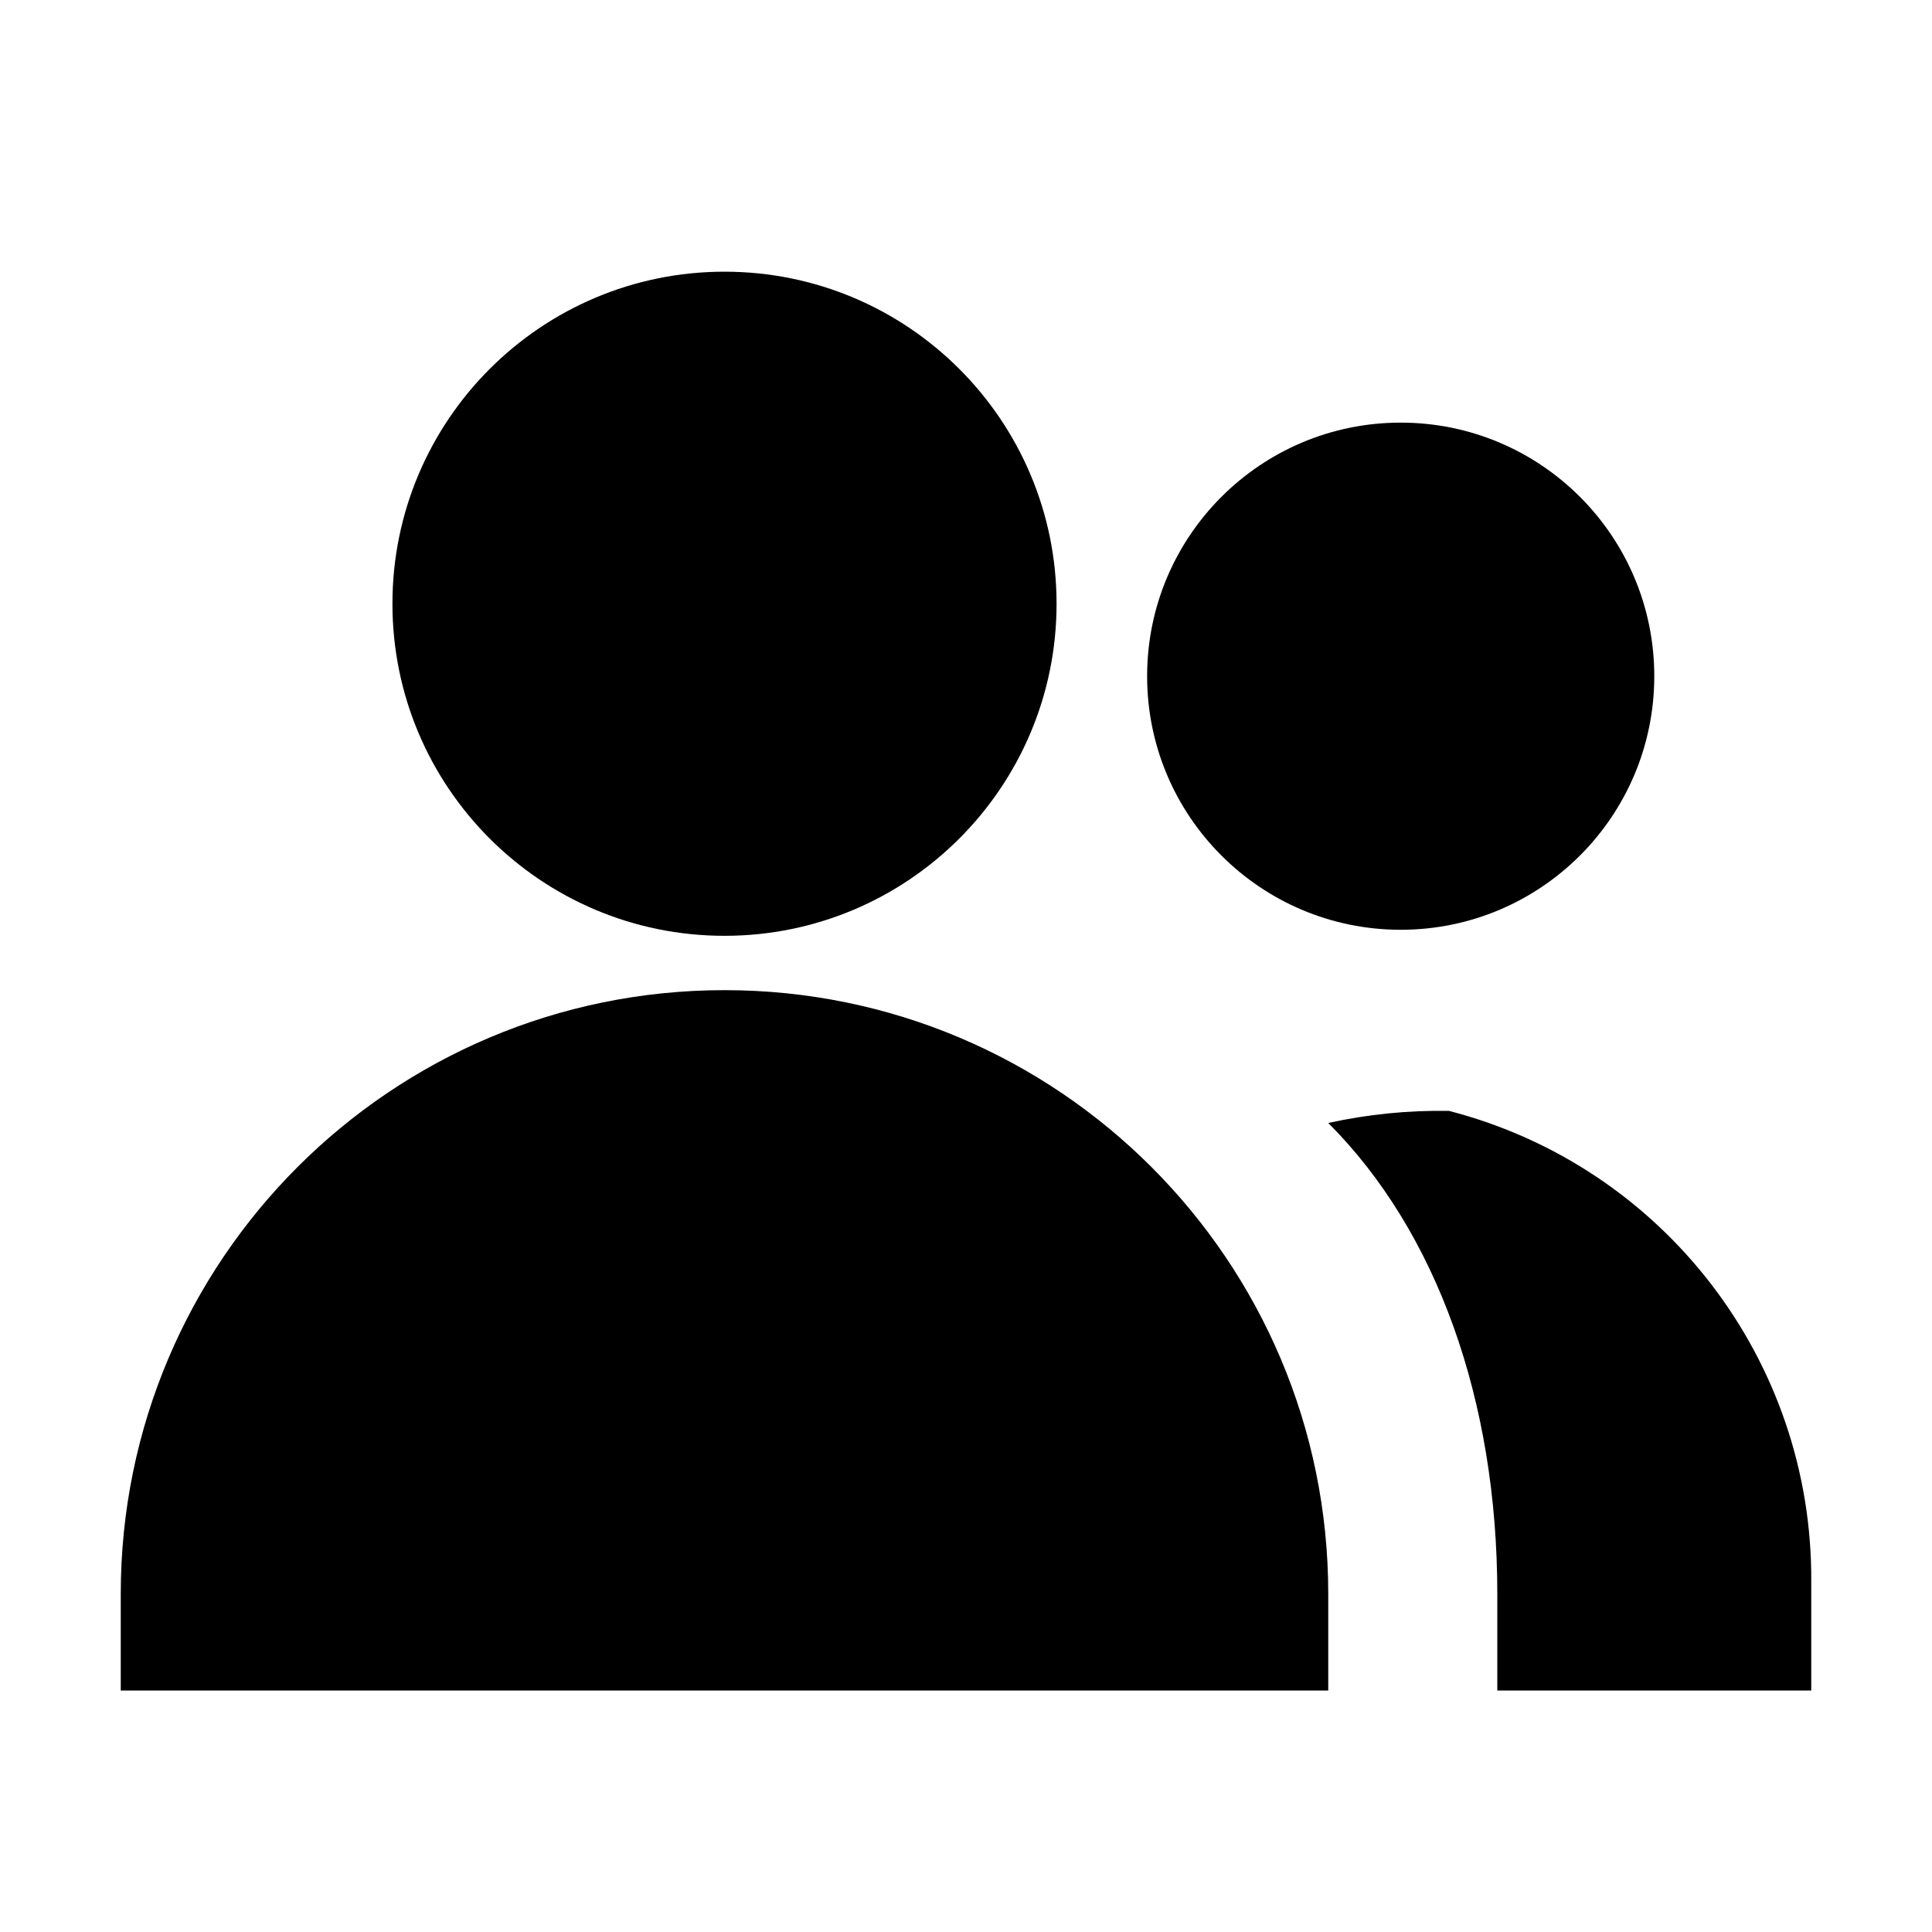
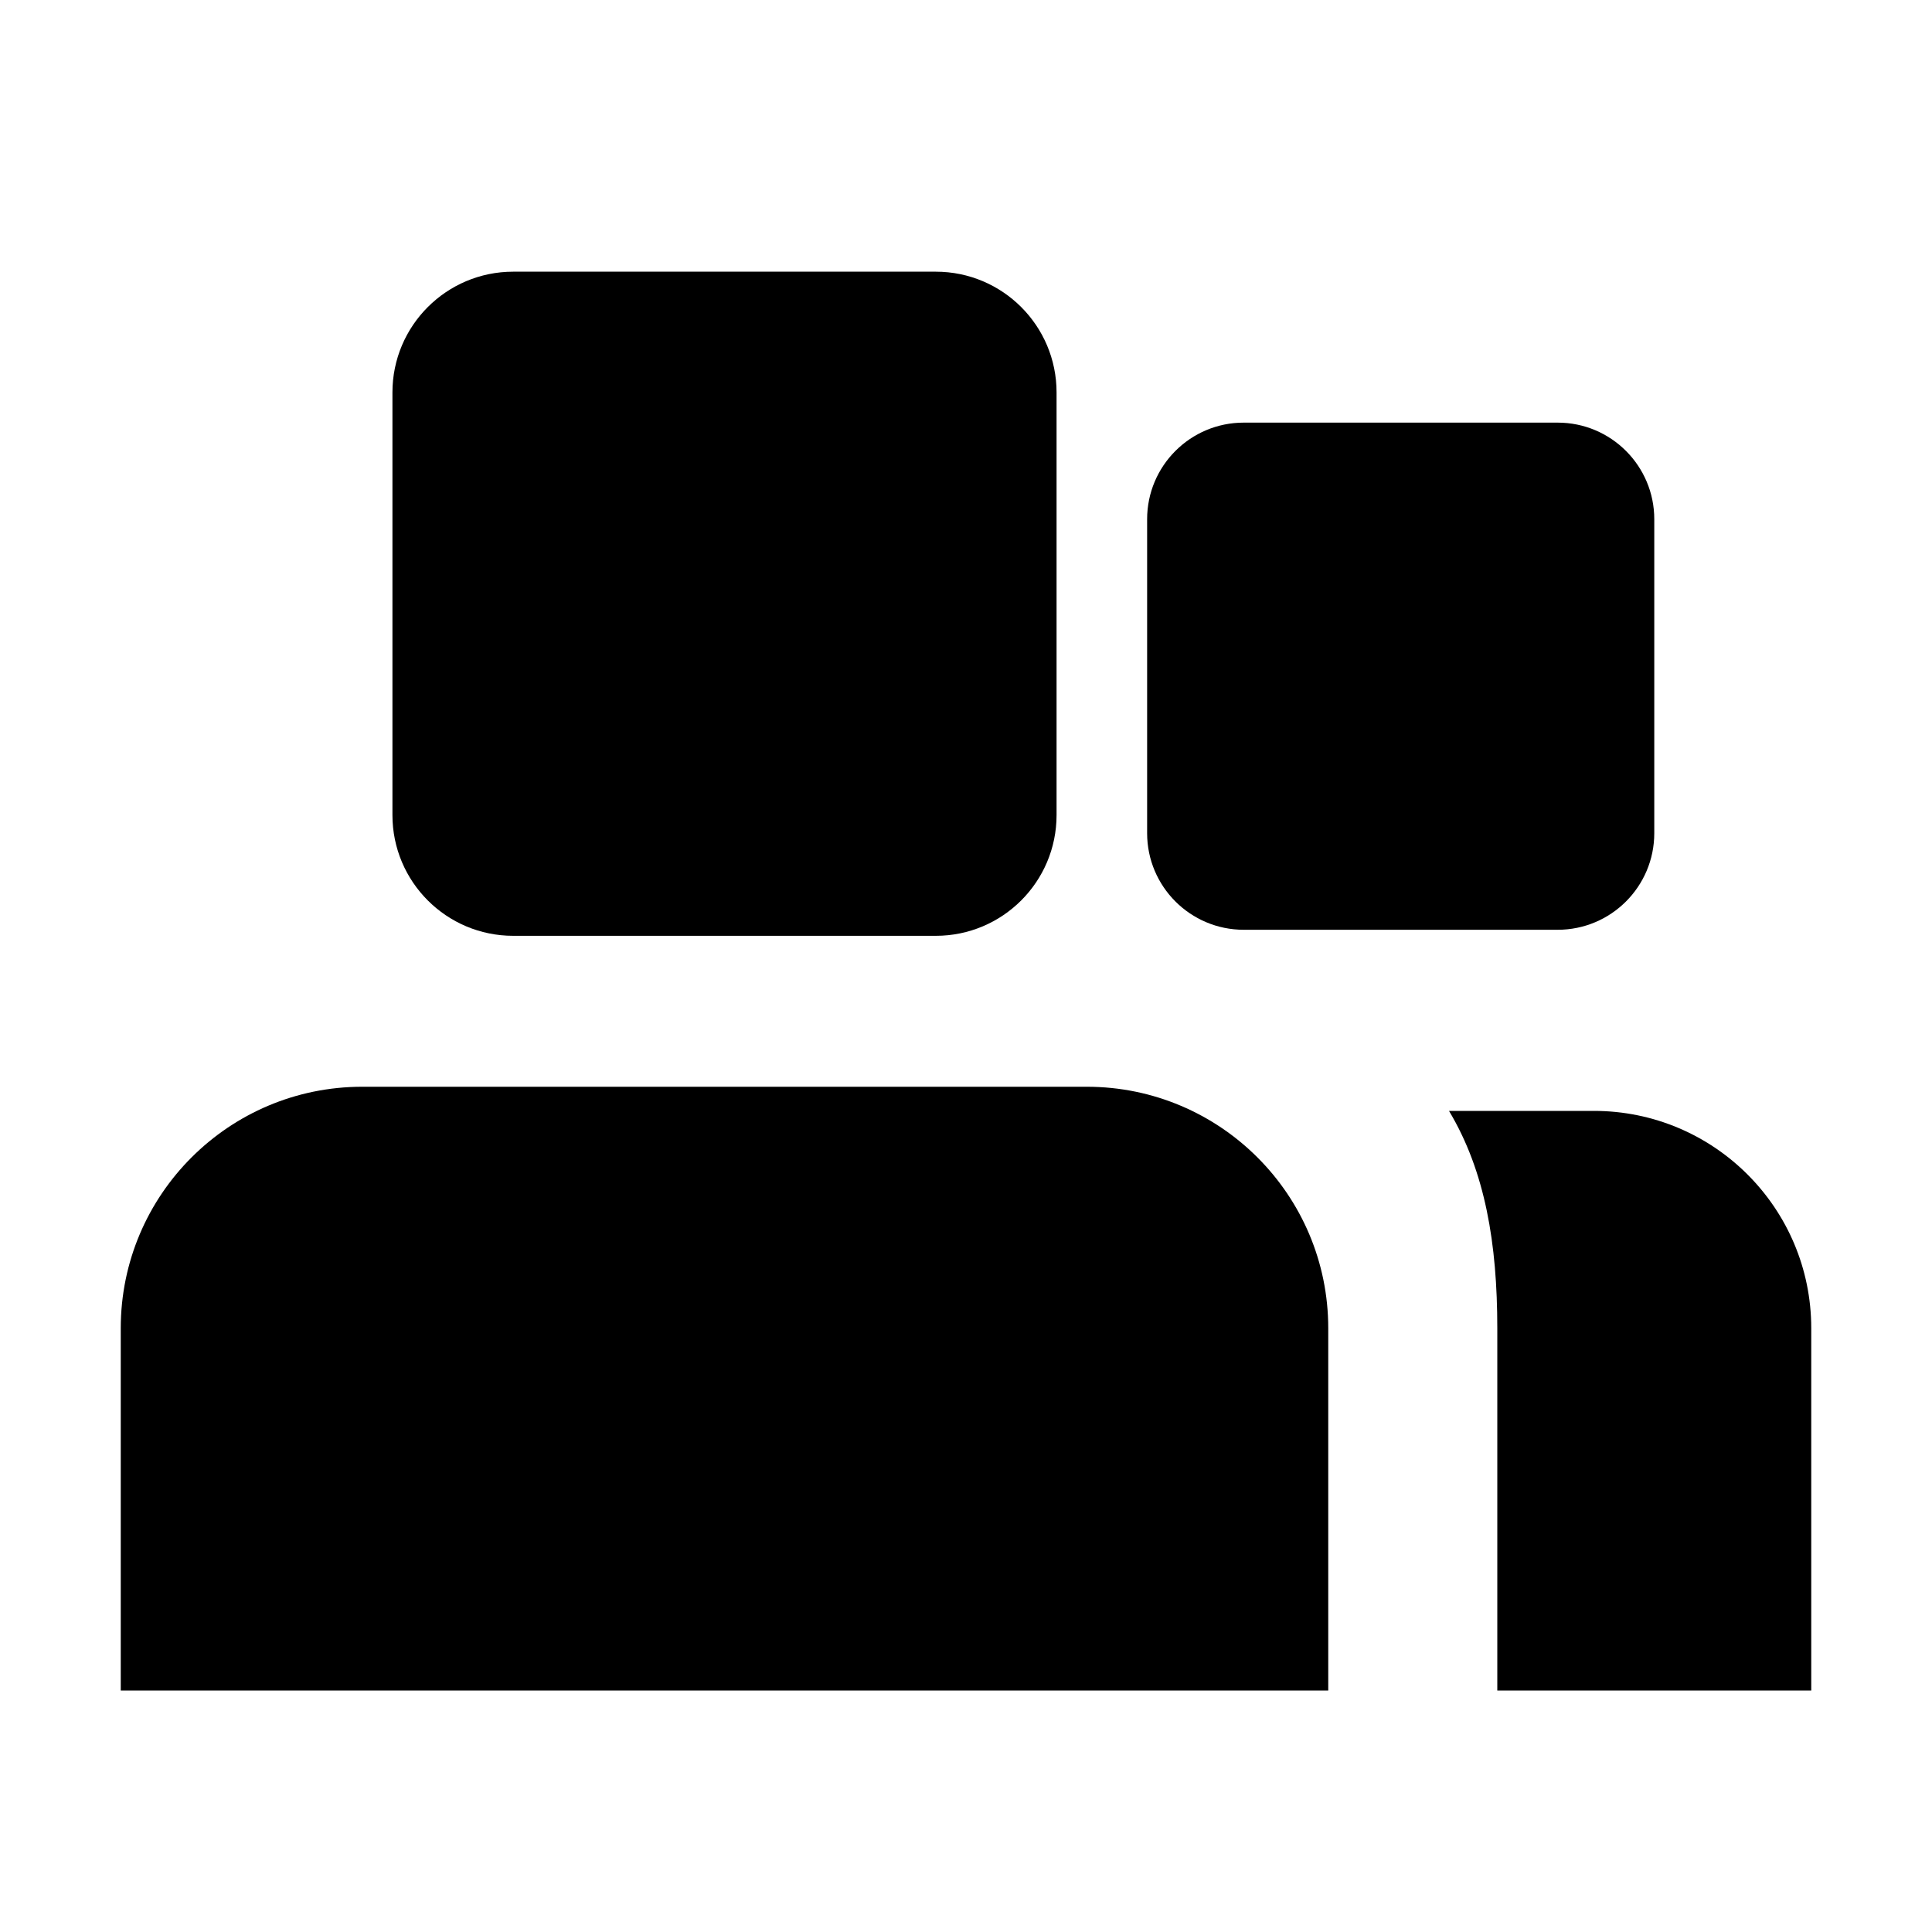
<svg xmlns="http://www.w3.org/2000/svg" viewBox="0 0 16 16" width="16" height="16" fill="currentColor">
-   <circle cx="6" cy="5" r="2.750" />
-   <path d="M1 14v-.8a5 5 0 0 1 10 0v.8z" />
-   <circle cx="11.600" cy="5.600" r="2.100" />
-   <path d="M12 9.200a4 4 0 0 1 3 3.900V14h-2.600v-.8c0-1.600-.5-3-1.400-3.900a4.300 4.300 0 0 1 1-.1z" />
+   <rect x="3.250" y="2.250" width="5.500" height="5.500" rx="1" />
+   <path d="M1 14v-3a2 2 0 0 1 2-2h6a2 2 0 0 1 2 2v3z" />
+   <rect x="9.500" y="3.500" width="4.200" height="4.200" rx=".8" />
+   <path d="M12 9.200h1.200A1.800 1.800 0 0 1 15 11v3h-2.600v-3c0-.7-.1-1.300-.4-1.800z" />
</svg>
